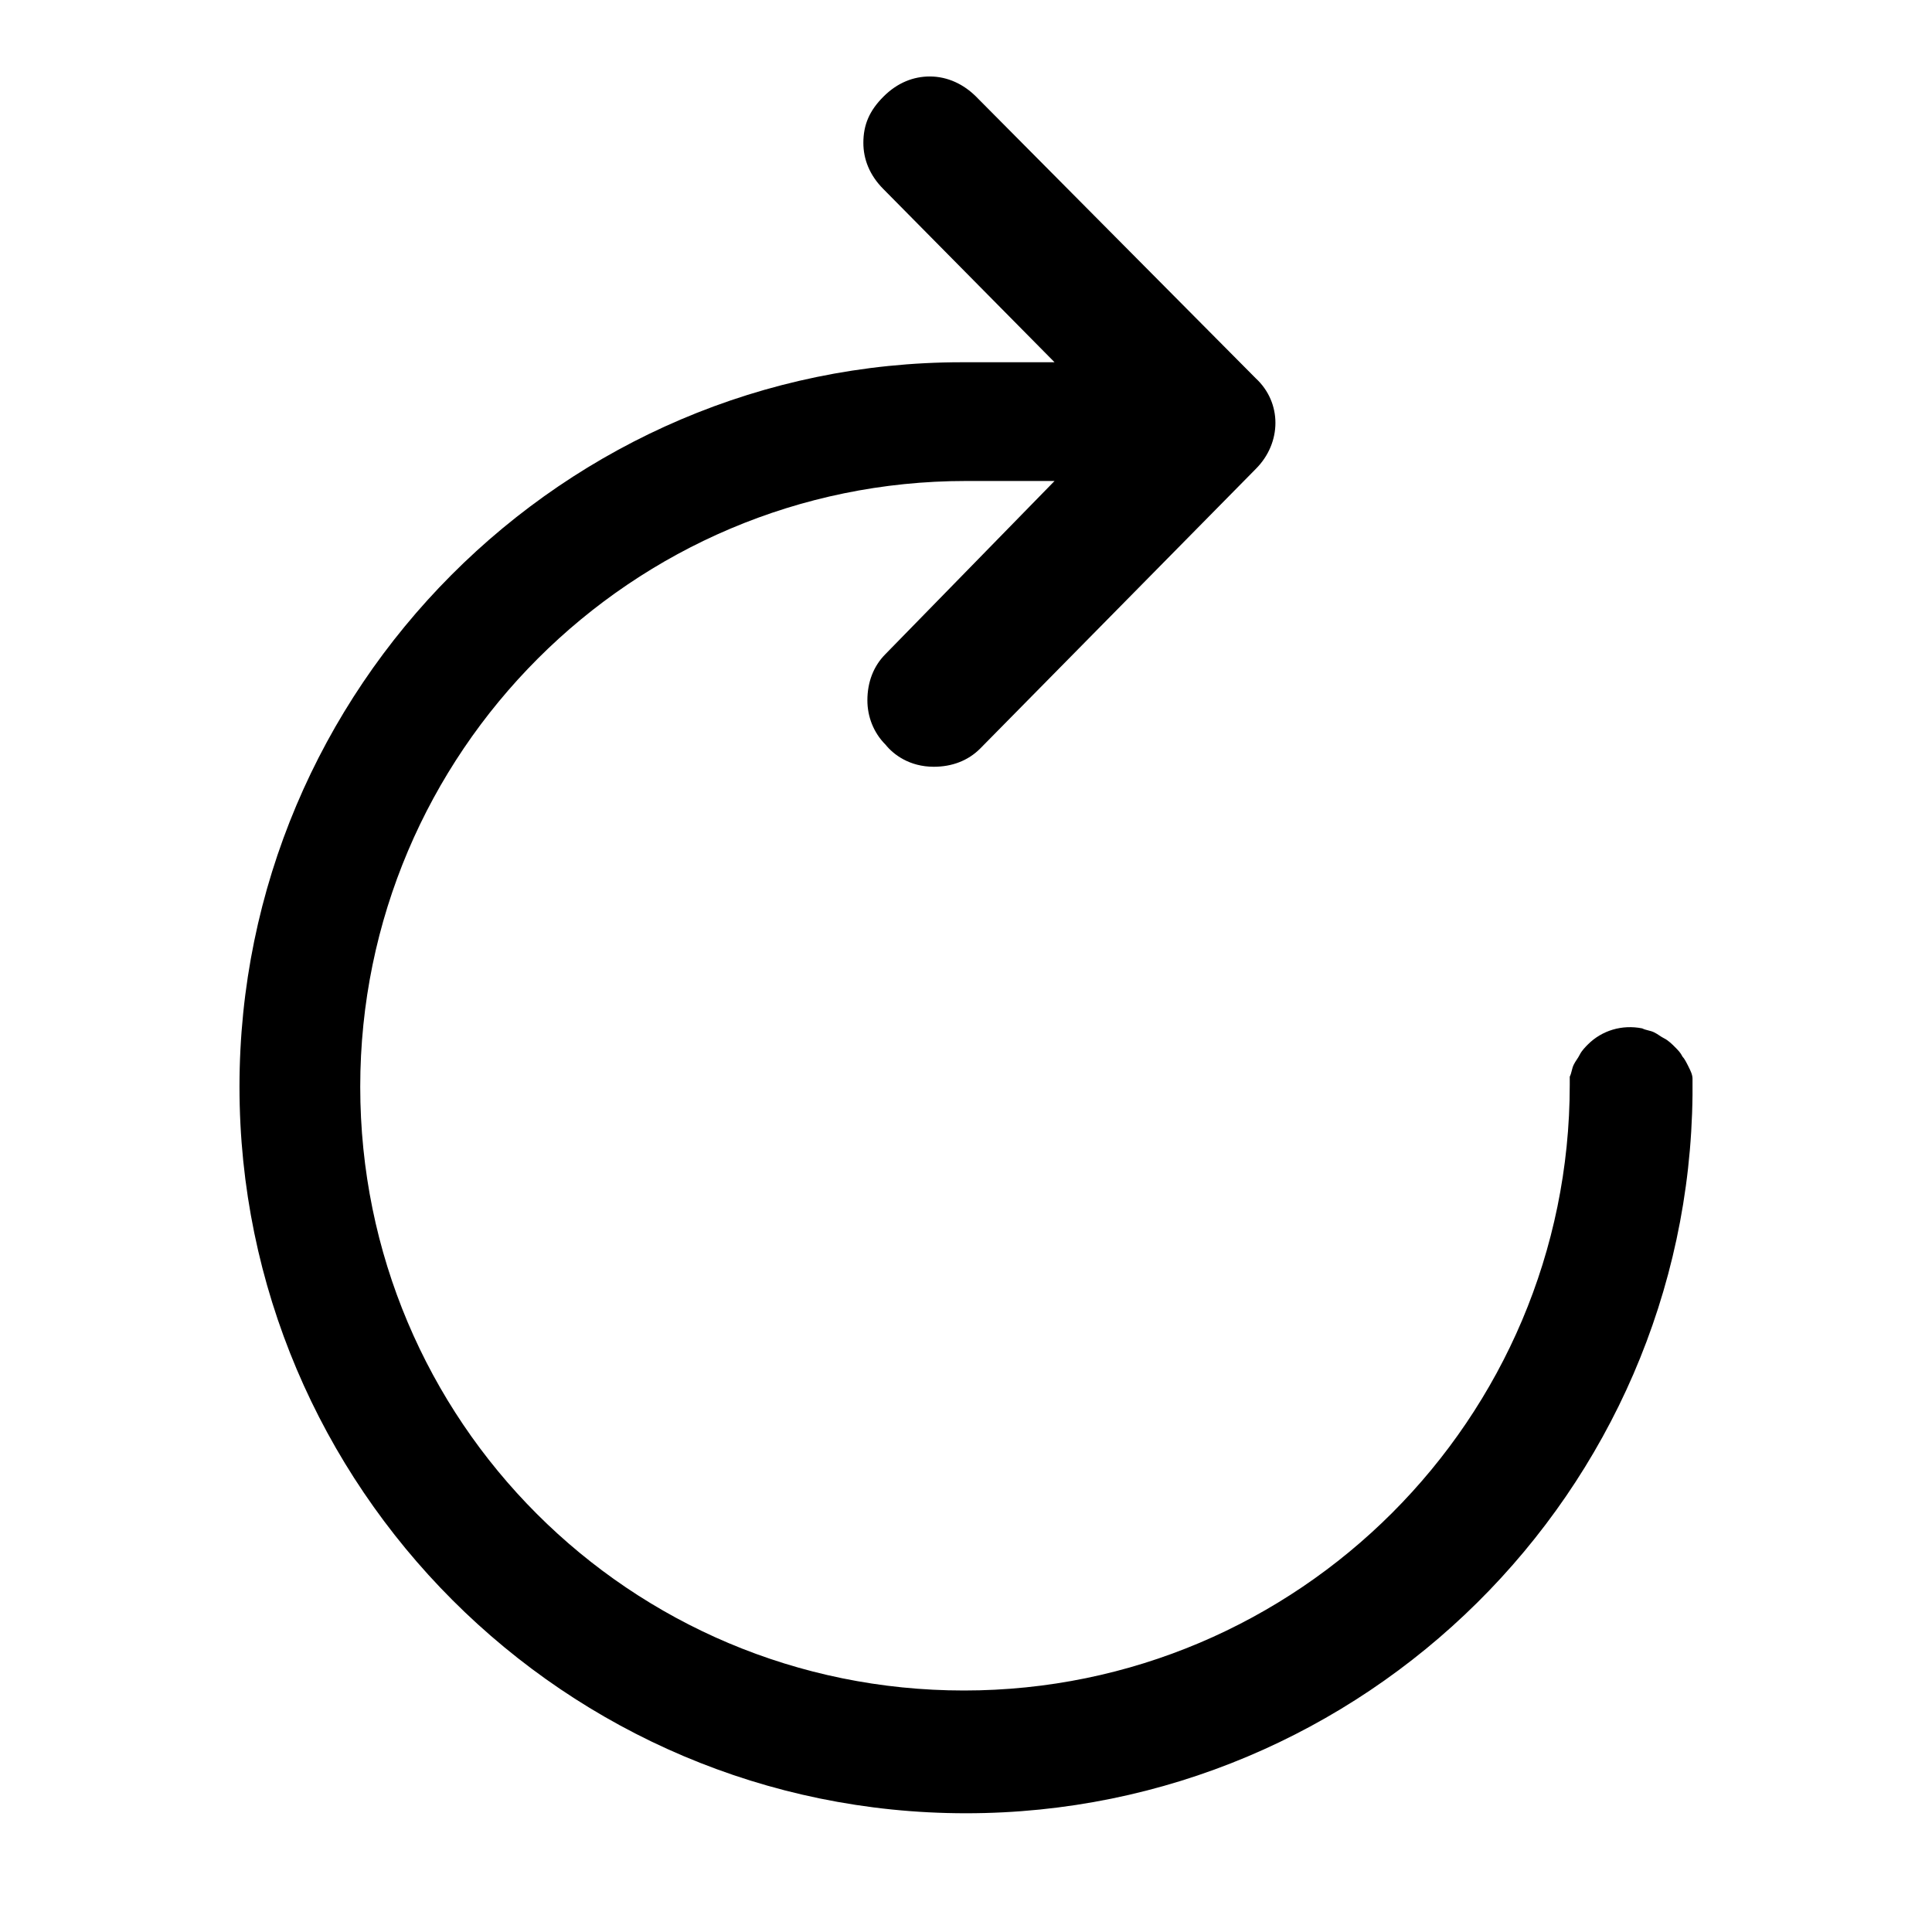
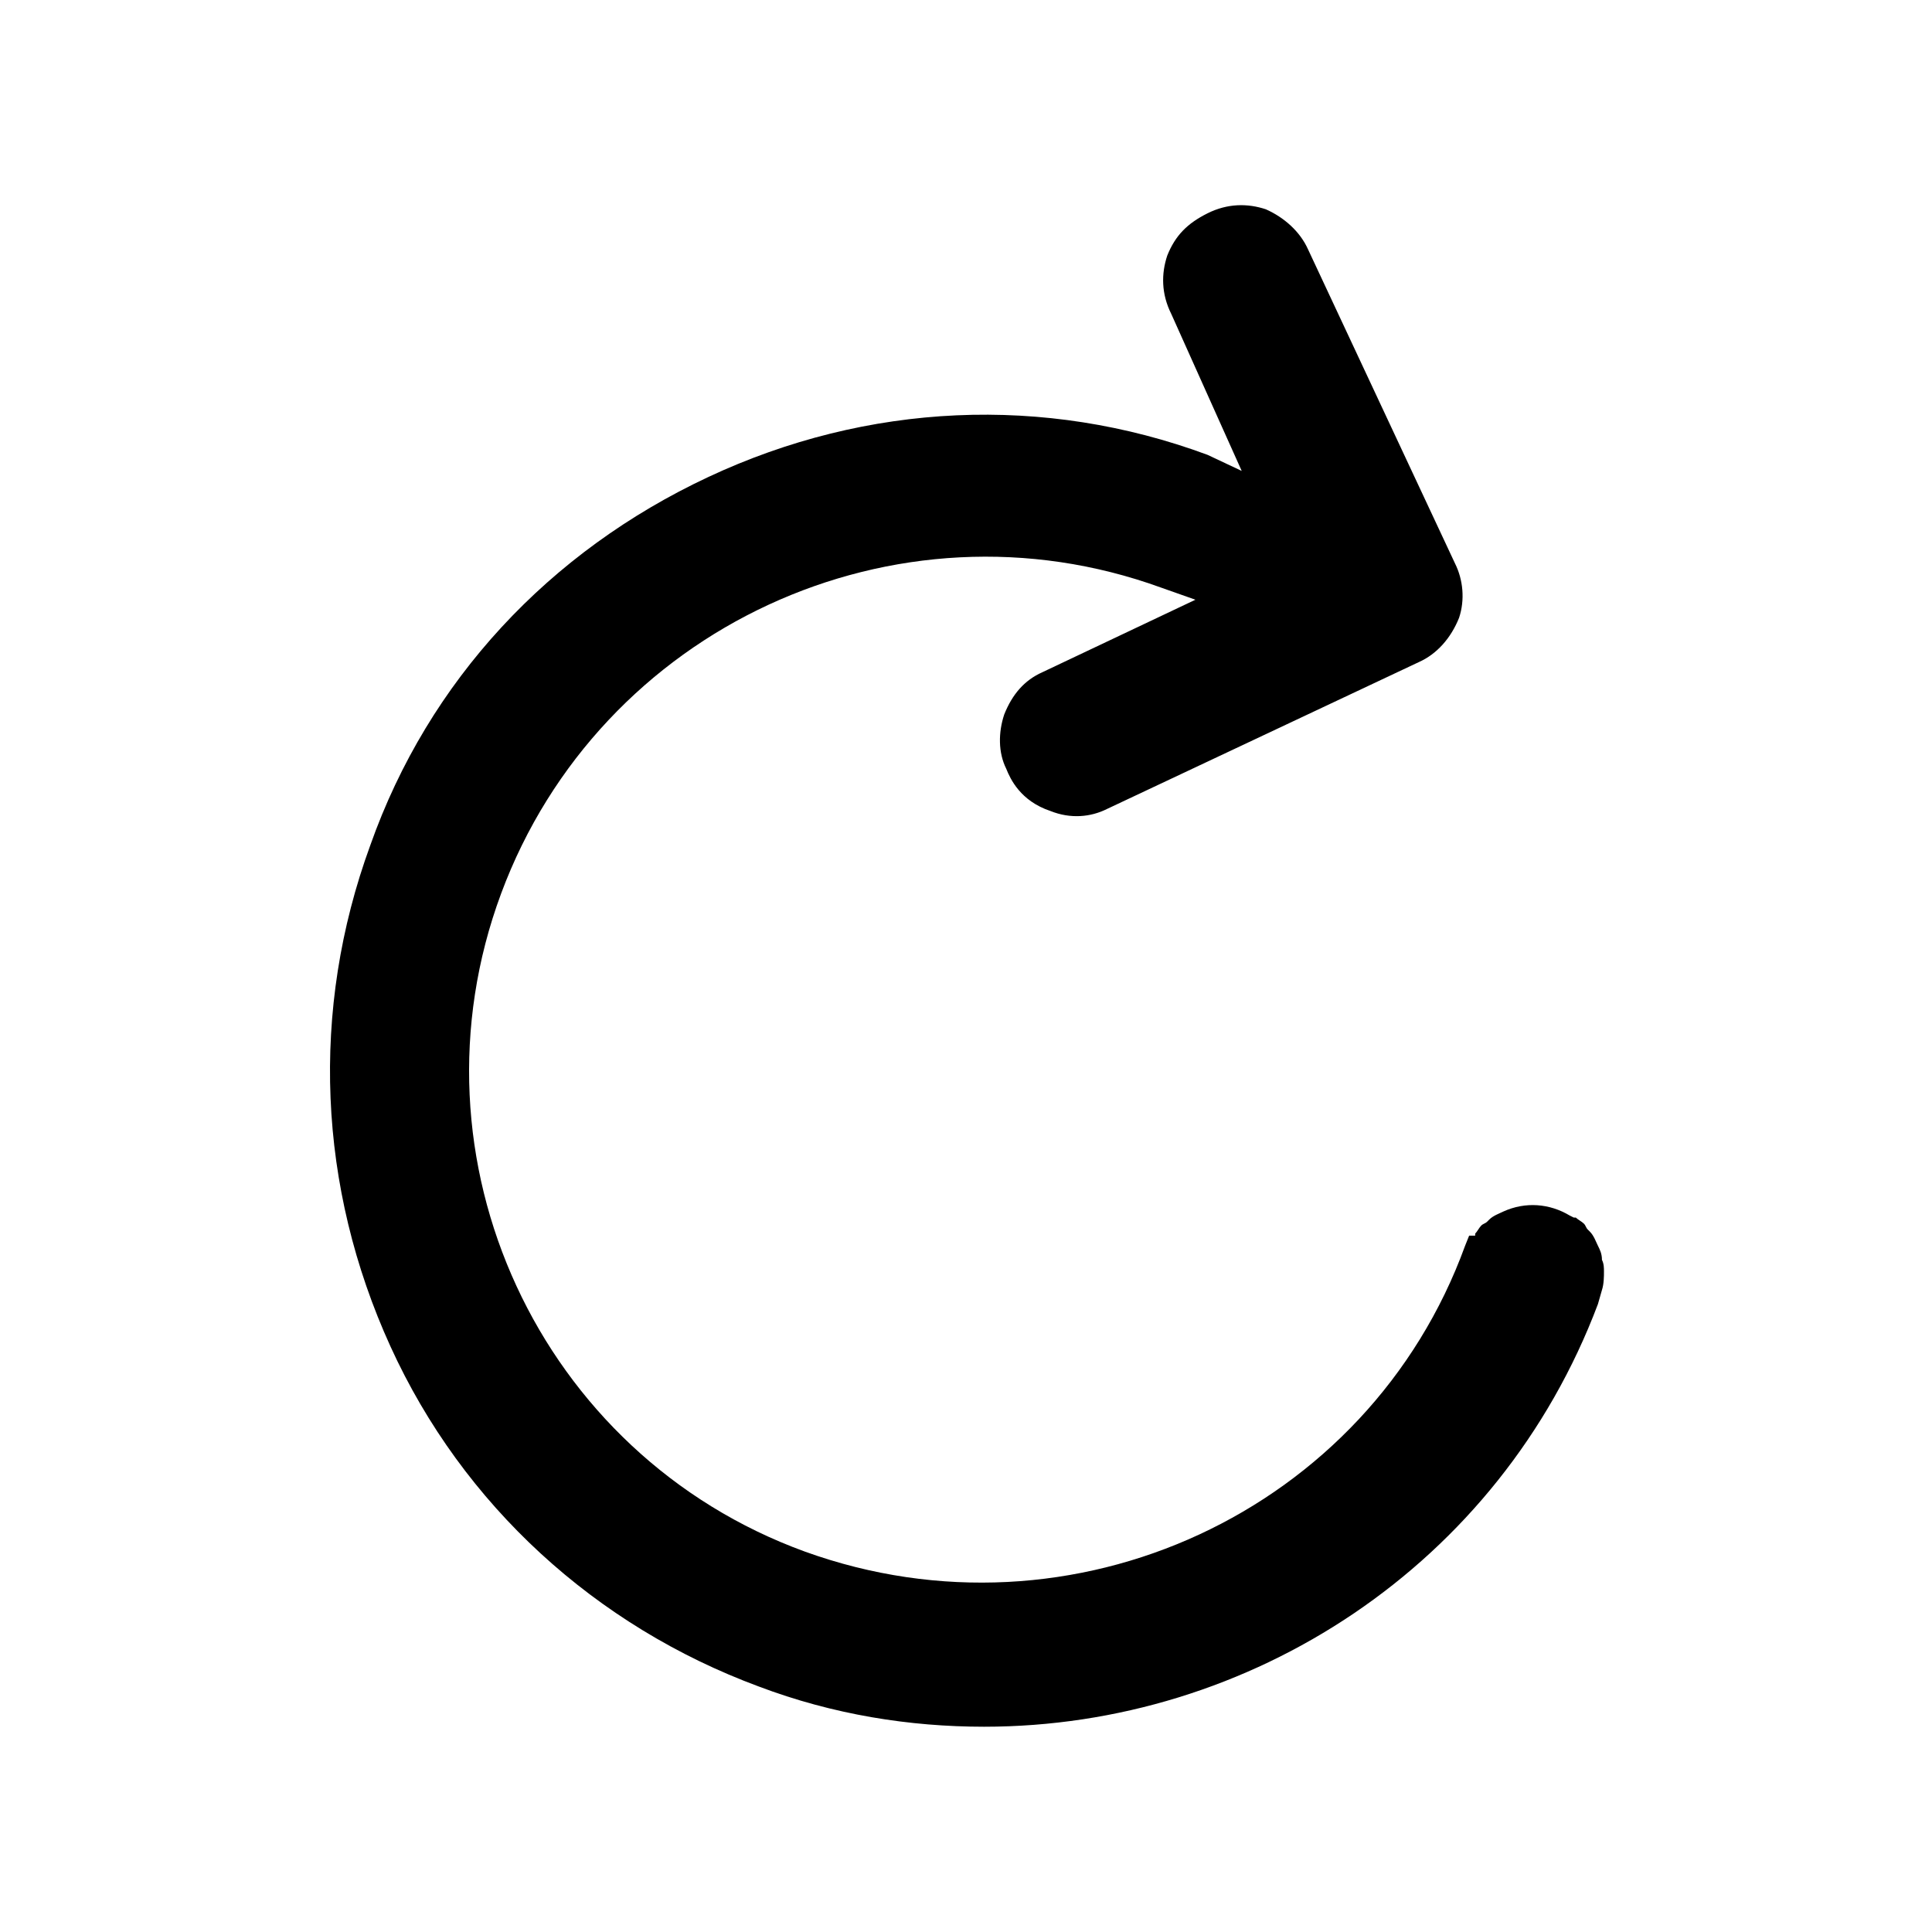
<svg xmlns="http://www.w3.org/2000/svg" version="1.1" id="Layer_3" x="0px" y="0px" viewBox="0 0 96 96" style="enable-background:new 0 0 96 96;" xml:space="preserve">
-   <path d="M84.1,54.2c0-0.1,0-0.1,0-0.2h0c0-0.1,0-0.2,0-0.4c0-0.2-0.1-0.4-0.2-0.6c-0.1-0.2-0.2-0.4-0.3-0.5  c-0.1-0.2-0.2-0.3-0.4-0.5c-0.1-0.1-0.3-0.3-0.5-0.4c-0.2-0.1-0.3-0.2-0.5-0.3c-0.2-0.1-0.4-0.1-0.6-0.2c-1-0.2-2,0.1-2.7,0.8  c-0.1,0.1-0.3,0.3-0.4,0.5c-0.1,0.2-0.2,0.3-0.3,0.5c-0.1,0.2-0.1,0.4-0.2,0.6c0,0.1,0,0.2,0,0.4h0c0,16.6-13.5,30.1-30.1,30.1  S17.9,70.6,17.9,54c0-16.6,13.5-30.1,30.1-30.1h4.4L44,32.5c-0.6,0.6-0.9,1.4-0.9,2.3c0,0.8,0.3,1.6,0.9,2.2  c0.4,0.5,1.2,1.1,2.4,1.1c0.9,0,1.7-0.3,2.3-0.9l13.7-13.9c1.3-1.3,1.3-3.3,0-4.5L48.5,4.8c-0.6-0.6-1.4-1-2.3-1  c-0.8,0-1.6,0.3-2.3,1s-1,1.4-1,2.3c0,0.8,0.3,1.6,1,2.3l8.5,8.6h-4.6v0C28,18,11.9,34.2,11.9,54c0,19.9,16.2,36.1,36.1,36.1  c19.8,0,35.9-16,36.1-35.7C84.1,54.3,84.1,54.3,84.1,54.2C84.1,54.2,84.1,54.2,84.1,54.2z" />
+   <path d="M79.7,63.2c0-0.2,0-0.4-0.1-0.6c0-0.3-0.1-0.5-0.2-0.7c-0.1-0.2-0.2-0.5-0.4-0.7c0,0-0.1-0.1-0.1-0.1  c-0.1-0.1-0.1-0.2-0.2-0.3c-0.1-0.1-0.3-0.2-0.4-0.3c0,0-0.1,0-0.1,0l-0.2-0.1c-1-0.6-2.2-0.7-3.3-0.2c-0.2,0.1-0.5,0.2-0.7,0.4  c0,0-0.1,0.1-0.1,0.1c-0.1,0.1-0.2,0.1-0.3,0.2c-0.1,0.1-0.2,0.3-0.3,0.4c0,0,0,0.1,0,0.1L73,61.4l-0.2,0.5  C68,75.1,53.3,81.9,40,77.1c-13.2-4.8-20-19.5-15.1-32.7c4.9-13.2,19.6-20,32.8-15.2l1.7,0.6l-7.6,3.6c-0.9,0.4-1.5,1.1-1.9,2.1  c-0.3,0.9-0.3,1.9,0.1,2.7c0.2,0.5,0.7,1.6,2.2,2.1c1,0.4,2,0.3,2.8-0.1l15.5-7.3c0.9-0.4,1.6-1.2,2-2.2c0.3-0.9,0.2-1.9-0.2-2.7  L65,12.4c-0.4-0.9-1.2-1.6-2.1-2c-0.9-0.3-1.9-0.3-2.9,0.2c-1,0.5-1.6,1.1-2,2.1c-0.3,0.9-0.3,1.9,0.2,2.9l3.5,7.8L60,22.6  c-8.1-3-16.9-2.6-24.8,1.1c-7.9,3.7-13.9,10.1-16.8,18.3c-3,8.2-2.6,17,1,24.9s10.2,13.9,18.3,16.9c3.7,1.4,7.5,2,11.2,2  c13.2,0,25.6-8,30.5-21l0.2-0.7C79.7,63.8,79.7,63.4,79.7,63.2z" />
</svg>
